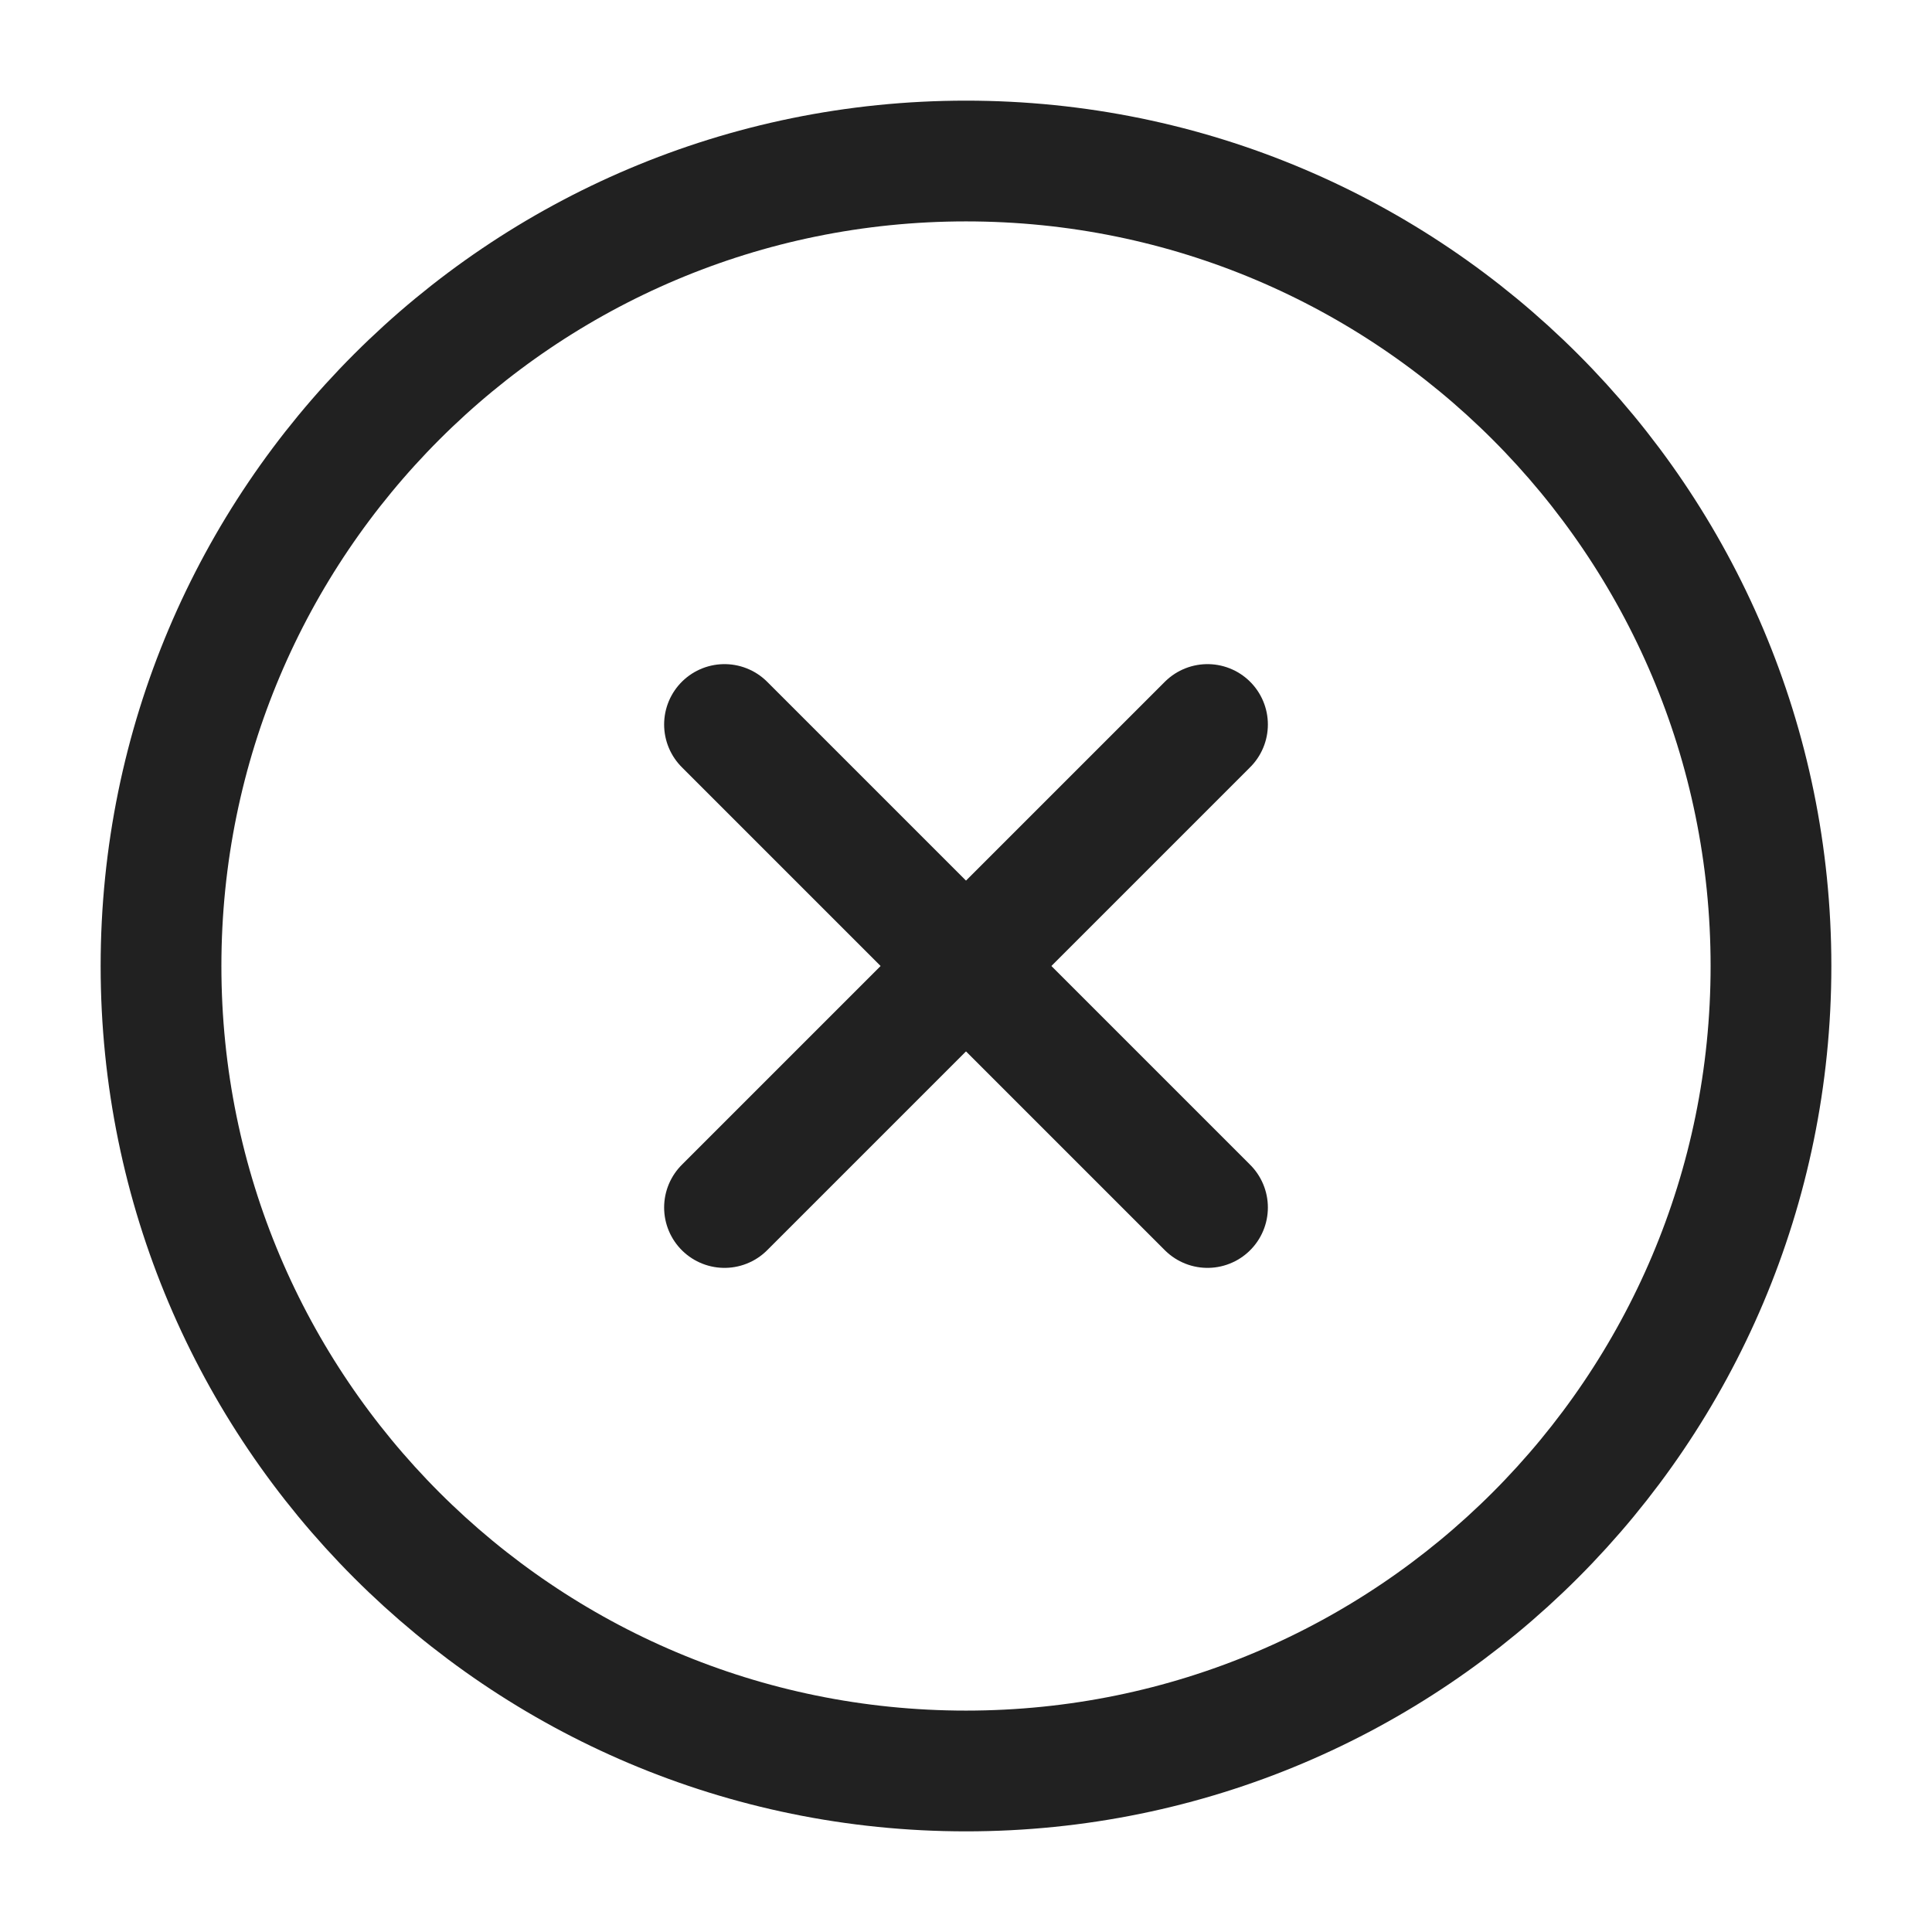
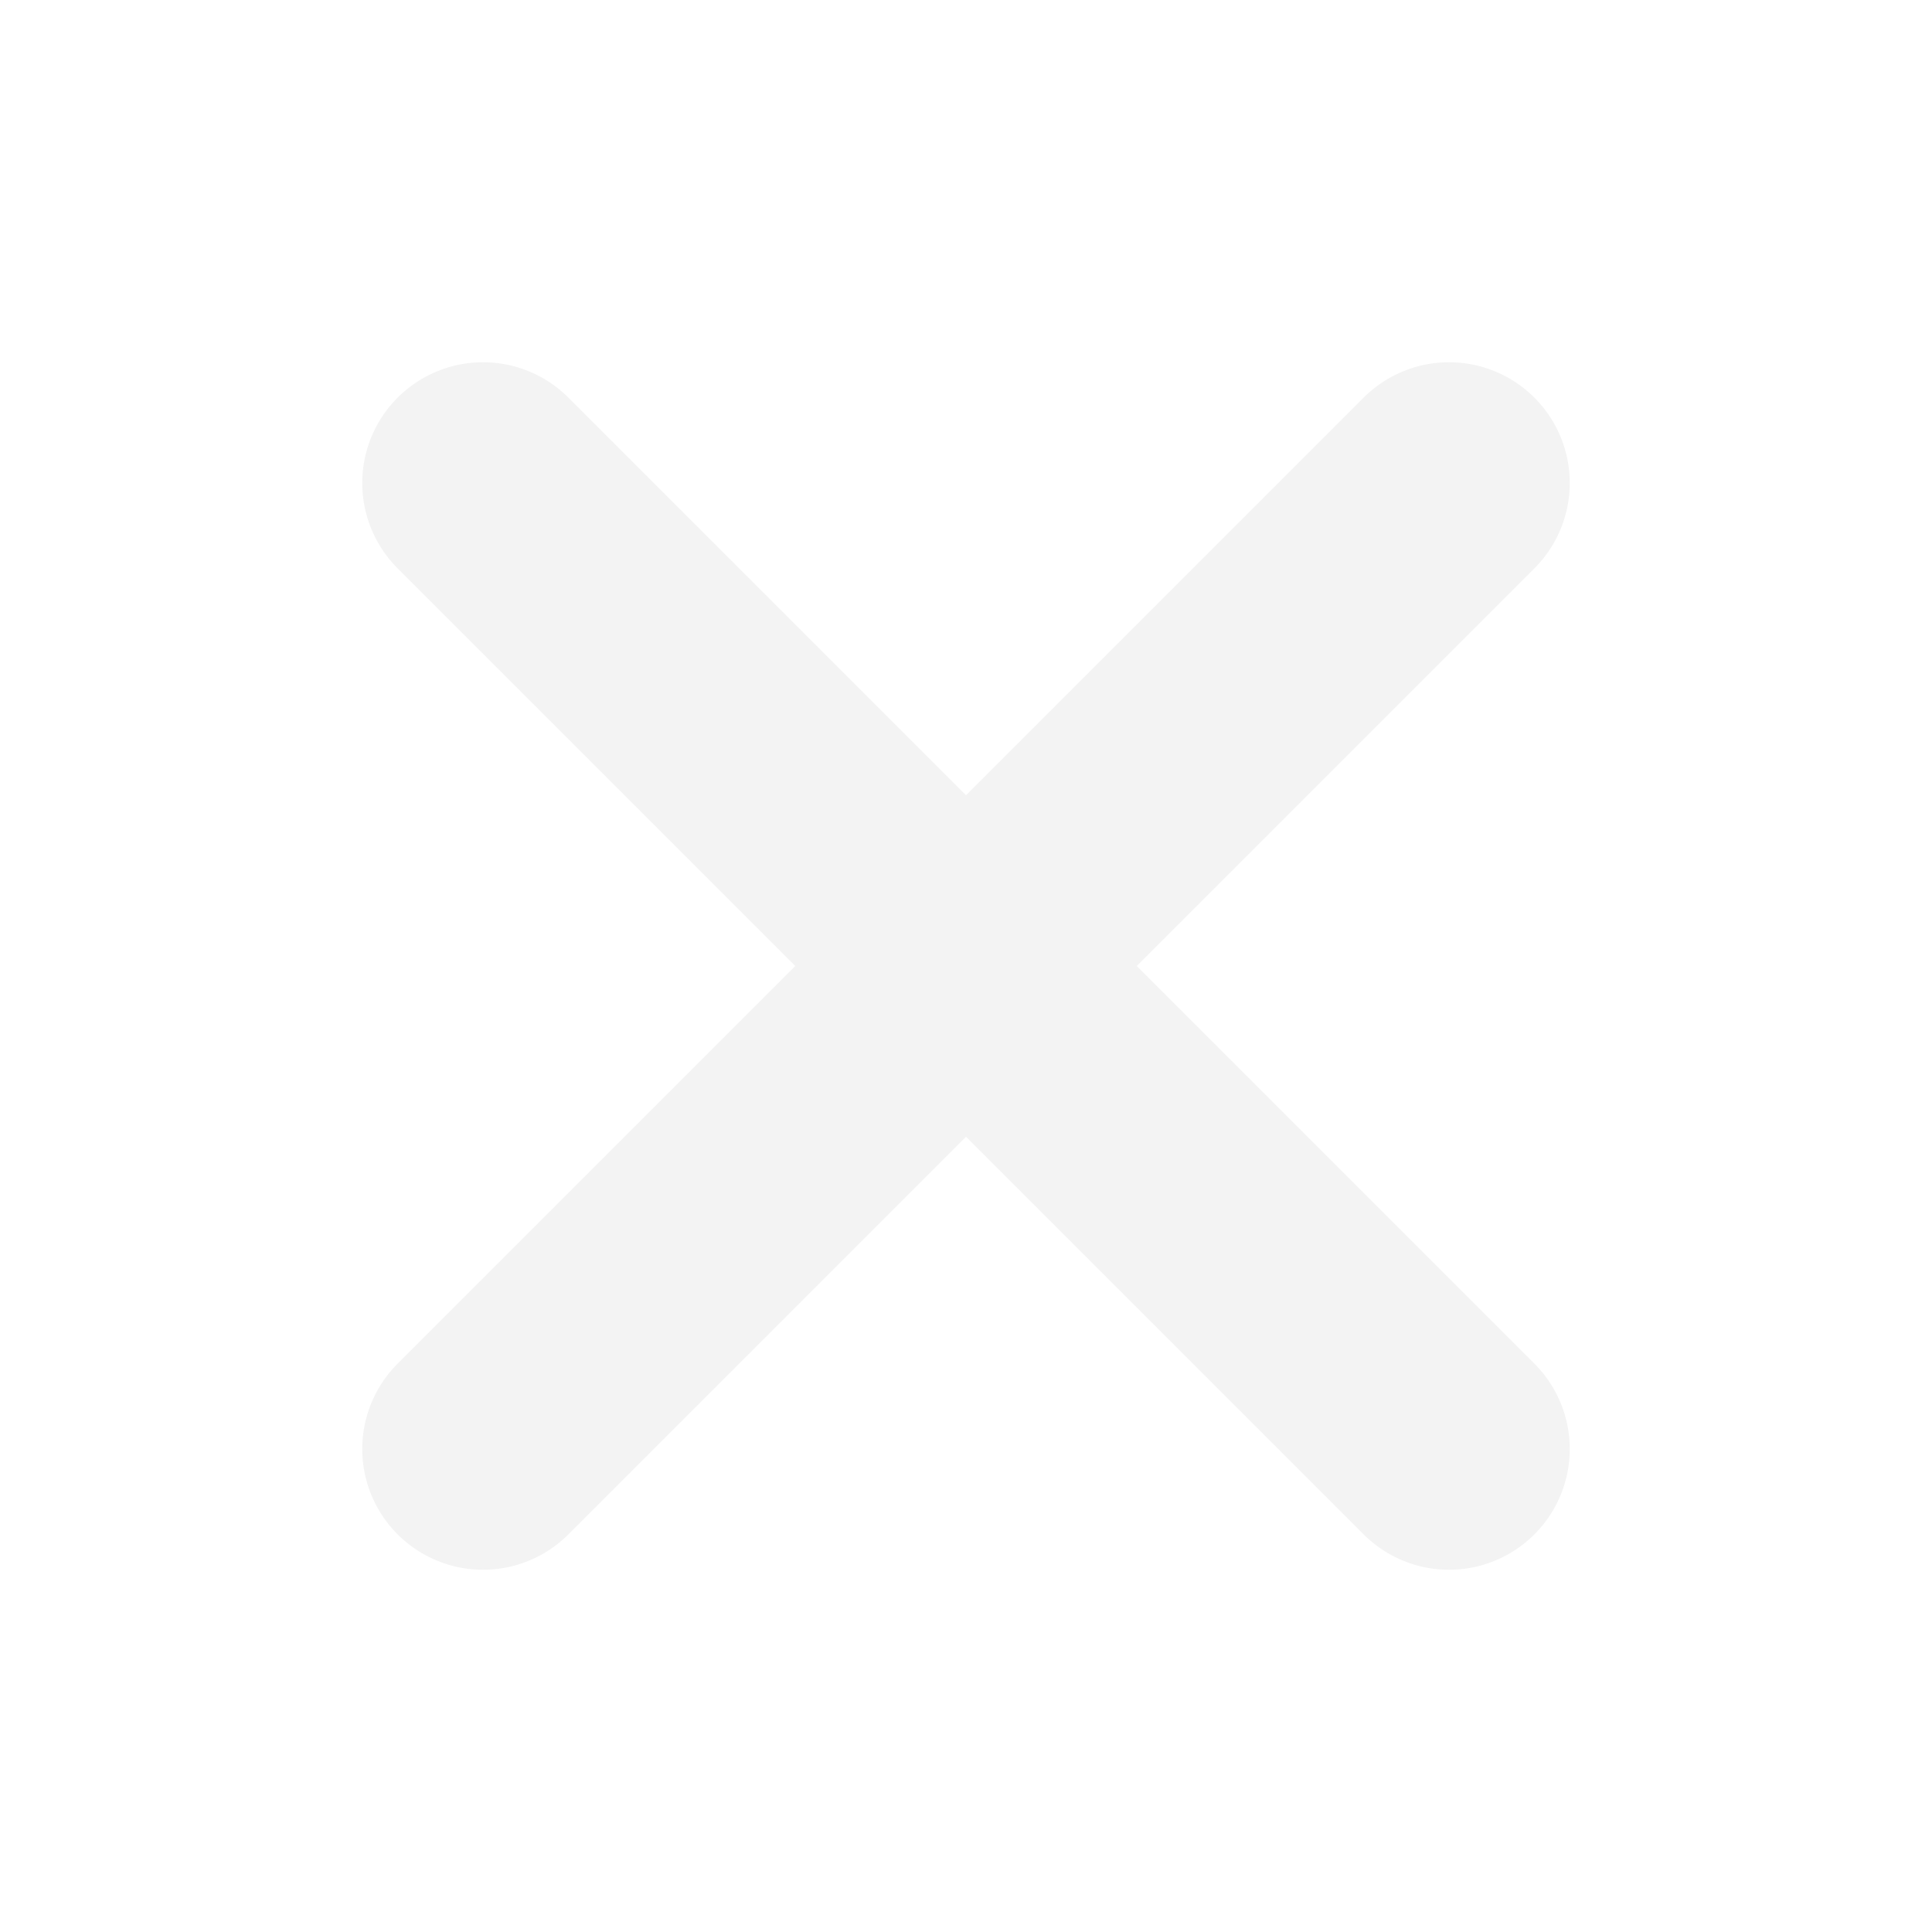
- <svg xmlns="http://www.w3.org/2000/svg" width="32" height="32" viewBox="0 0 32 32" fill="none">
-   <path d="M16 29.333C23.364 29.333 29.333 23.364 29.333 16C29.333 8.636 23.364 2.667 16 2.667C8.636 2.667 2.667 8.636 2.667 16C2.667 23.364 8.636 29.333 16 29.333Z" stroke="#212121" stroke-width="2" stroke-linecap="round" stroke-linejoin="round" />
-   <path d="M20 12L12 20" stroke="#212121" stroke-width="2" stroke-linecap="round" stroke-linejoin="round" />
-   <path d="M12 12L20 20" stroke="#212121" stroke-width="2" stroke-linecap="round" stroke-linejoin="round" />
+ <svg xmlns="http://www.w3.org/2000/svg" width="16" height="16" viewBox="0 0 16 16" fill="none">
+   <path d="M12 4L4 12" stroke="#F3F3F3" stroke-width="2" stroke-linecap="round" stroke-linejoin="round" />
+   <path d="M4 4L12 12" stroke="#F3F3F3" stroke-width="2" stroke-linecap="round" stroke-linejoin="round" />
</svg>
